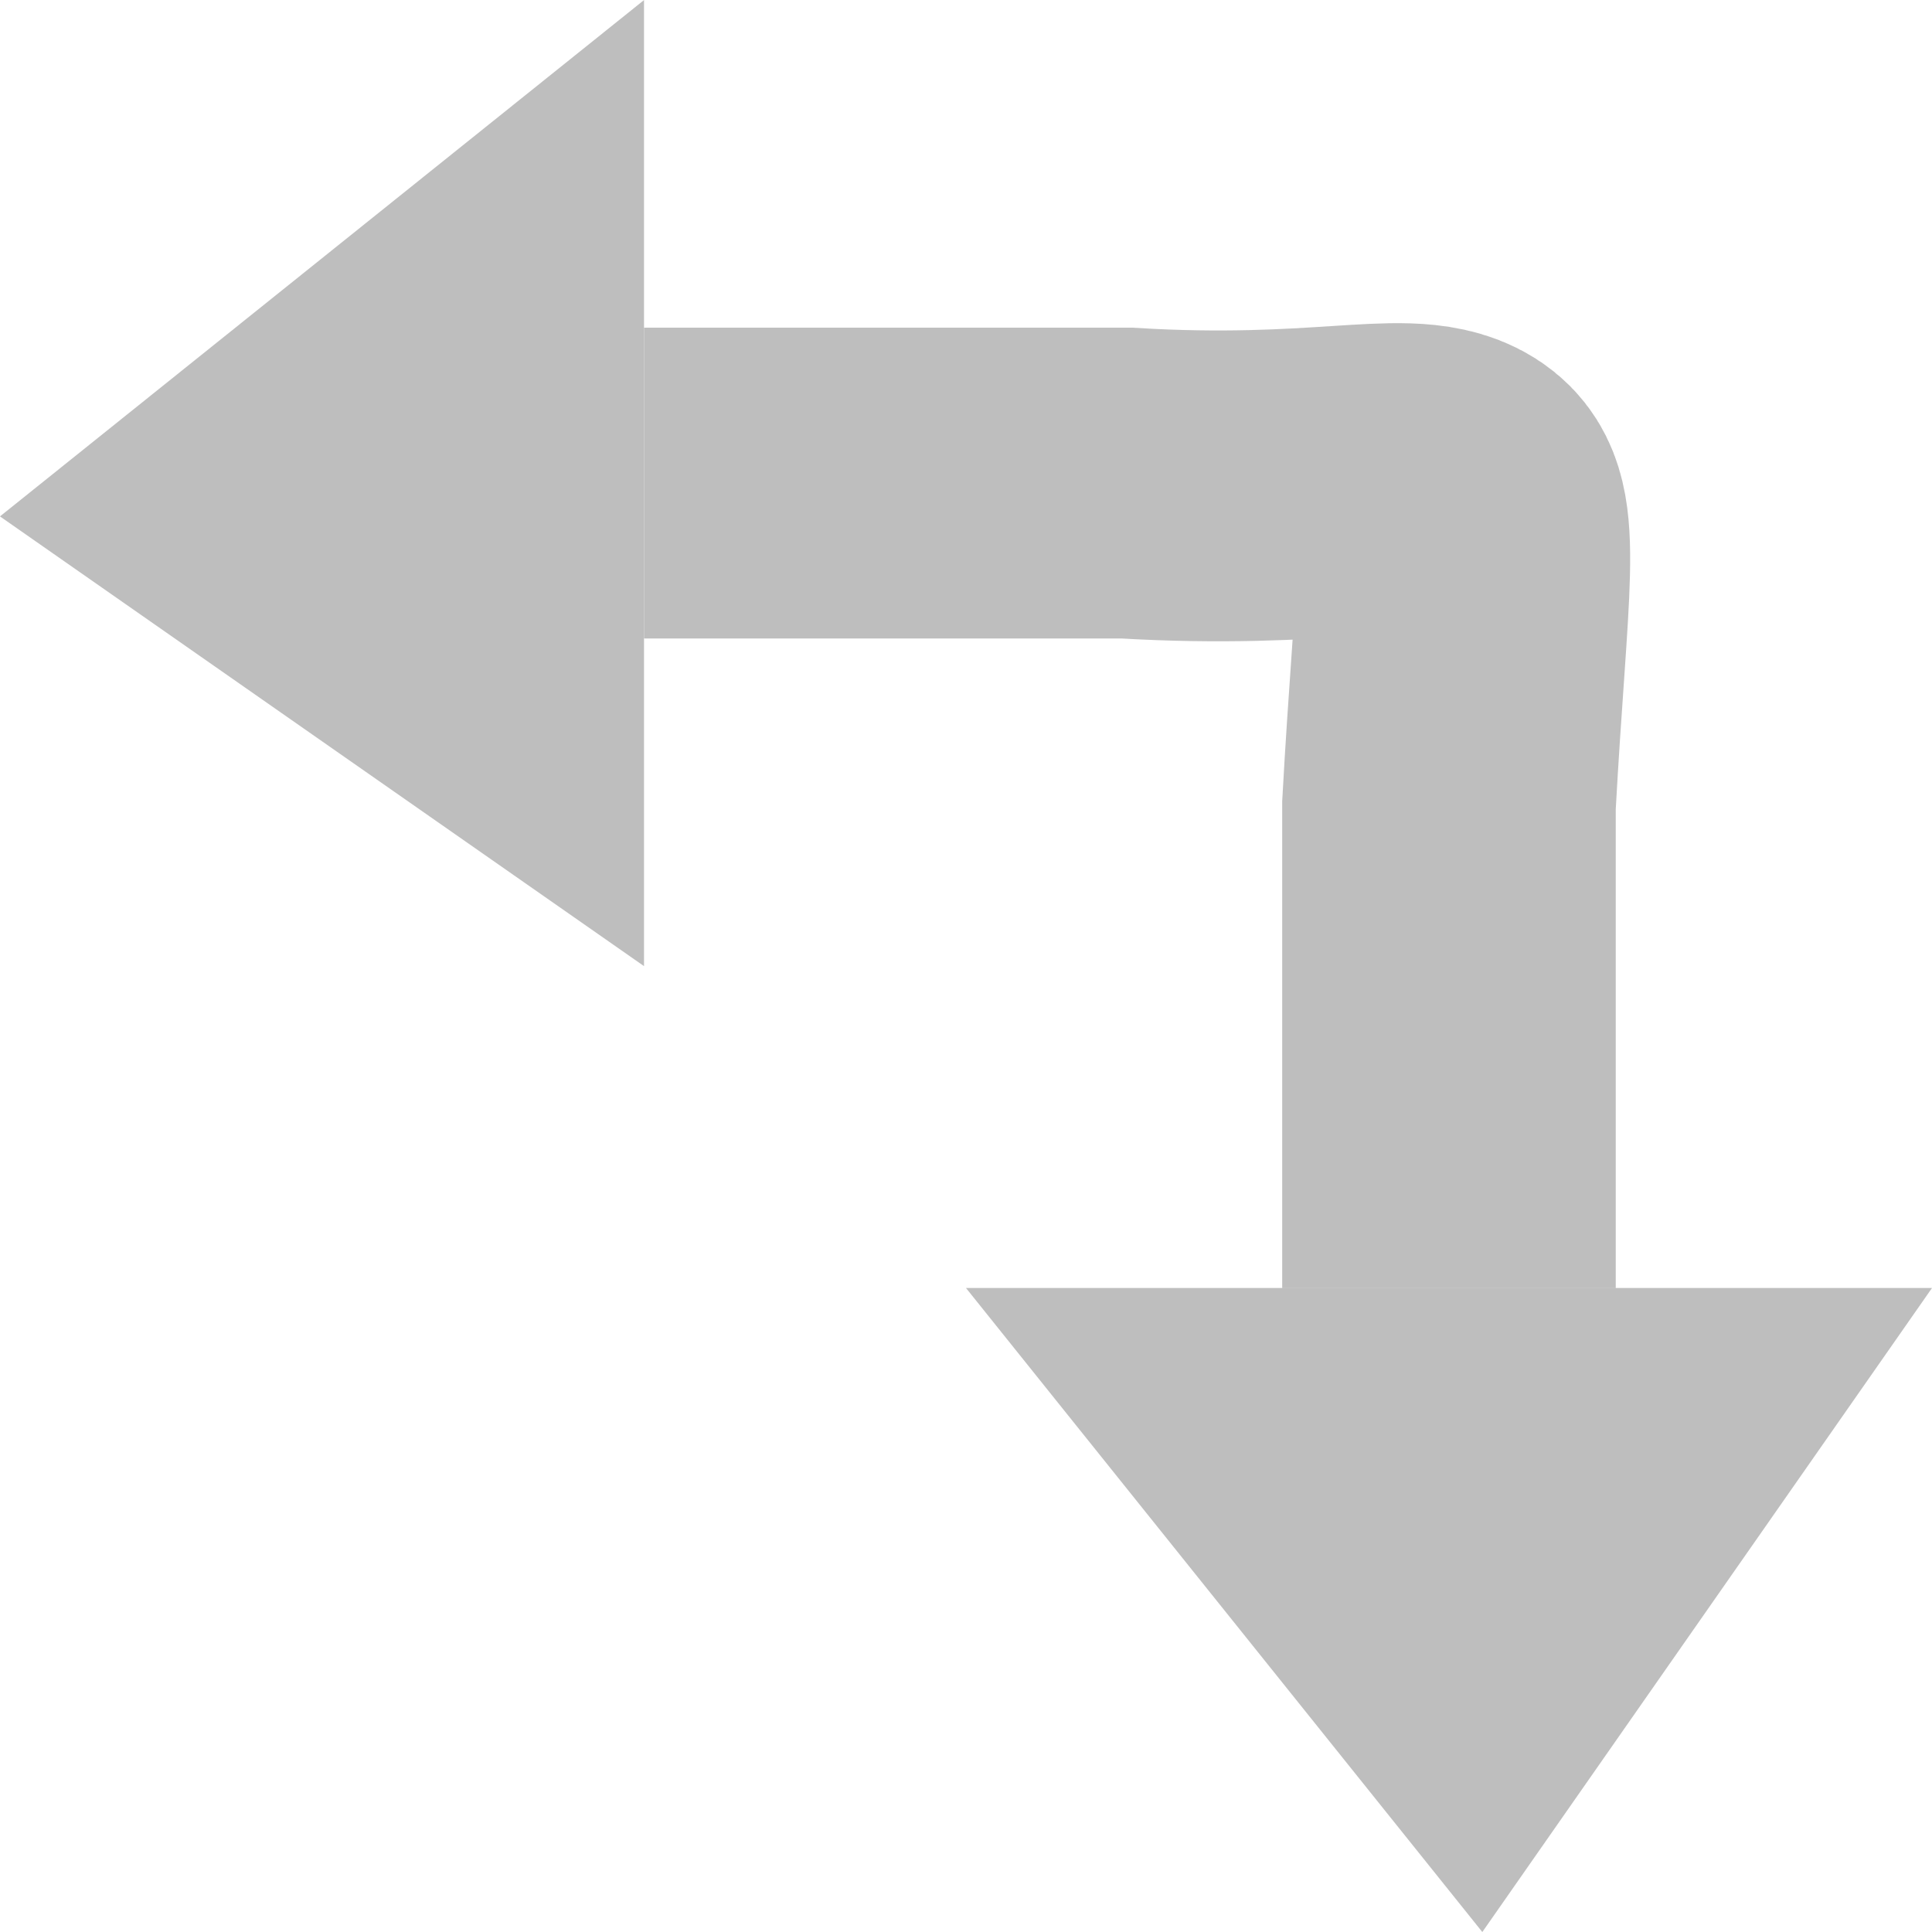
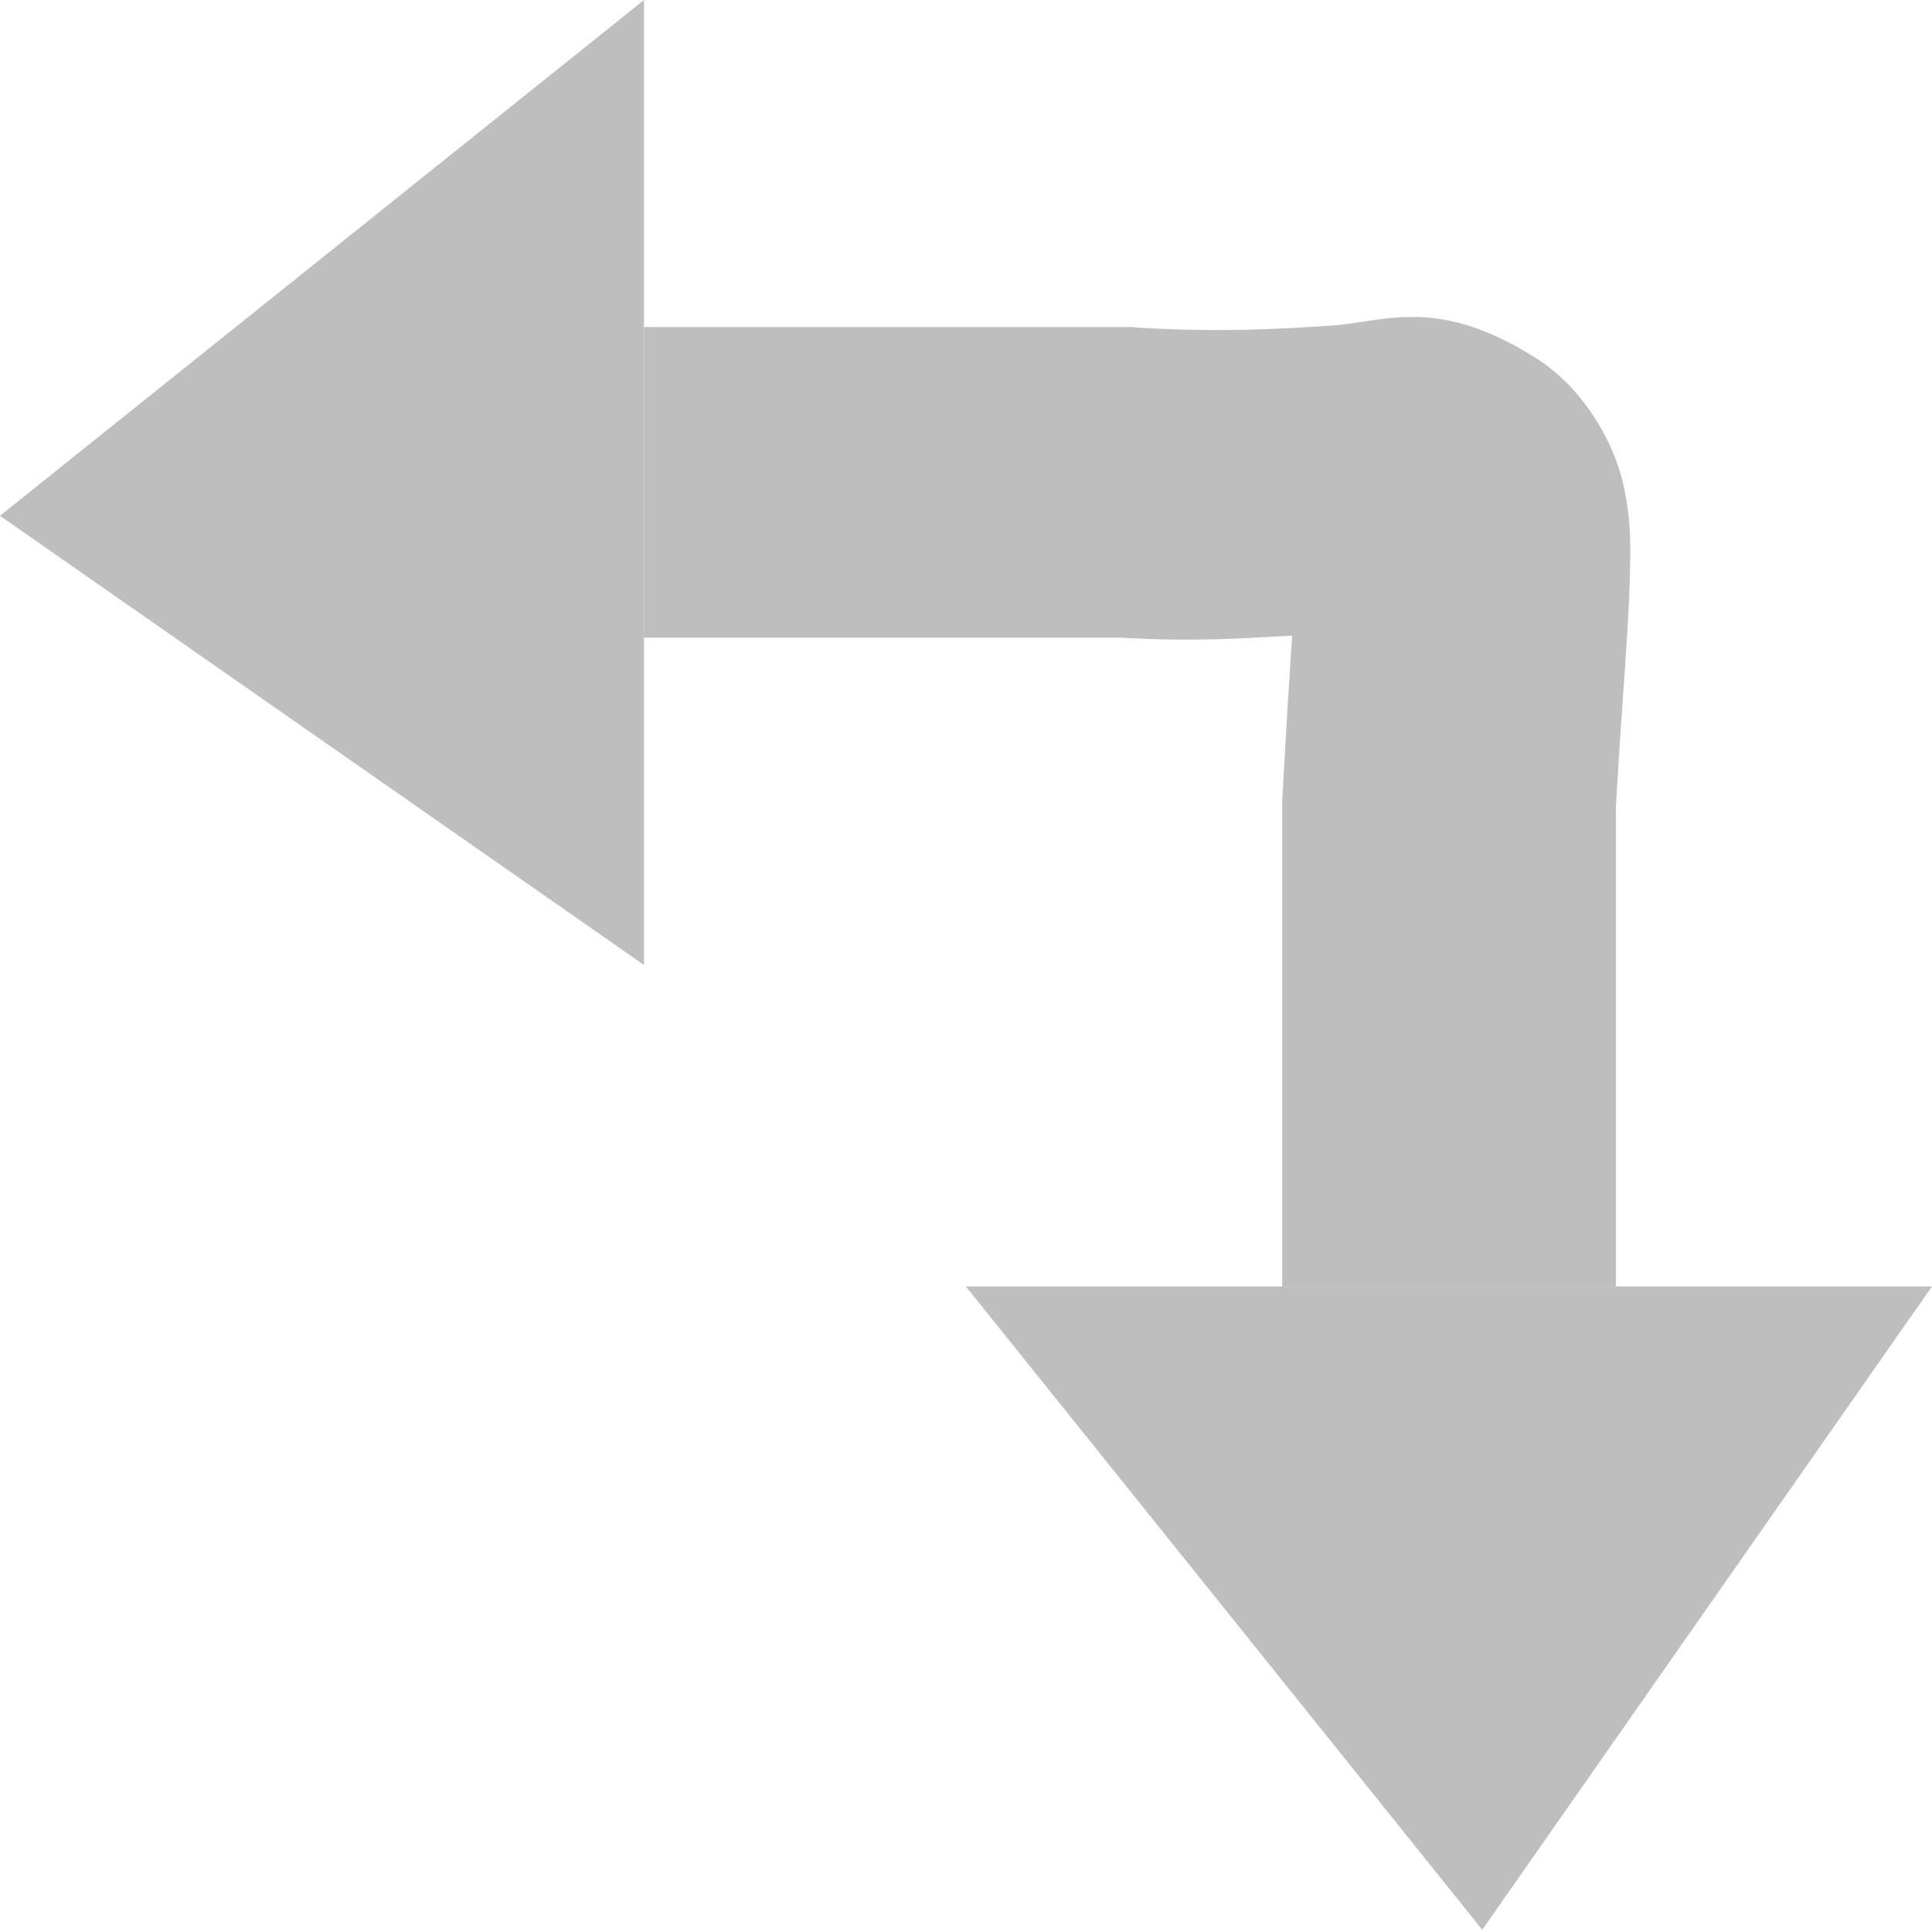
- <svg xmlns="http://www.w3.org/2000/svg" xmlns:ns1="http://www.openswatchbook.org/uri/2009/osb" xmlns:xlink="http://www.w3.org/1999/xlink" viewBox="0 0 12 12" id="svg7384" height="12" width="12" version="1.1">
+ <svg xmlns="http://www.w3.org/2000/svg" xmlns:ns1="http://www.openswatchbook.org/uri/2009/osb" xmlns:xlink="http://www.w3.org/1999/xlink" viewBox="0 0 12.011 12" id="svg7384" height="12" width="12.011" version="1.1">
  <defs id="defs7386">
    <linearGradient gradientTransform="matrix(0.3468259,0,0,0.3062089,-154.3521,-275.3237)" ns1:paint="solid" id="linearGradient19282-4">
      <stop id="stop19284-0" offset="0" style="stop-color:#bebebe;stop-opacity:1;" />
    </linearGradient>
    <linearGradient gradientTransform="translate(869.5558,151.6133)" gradientUnits="userSpaceOnUse" y2="646.219" x2="52.814" y1="646.219" x1="45.667" id="linearGradient7801" xlink:href="#linearGradient19282-4" />
    <linearGradient gradientTransform="translate(745.3335,121.1041)" gradientUnits="userSpaceOnUse" y2="1050.362" x2="12" y1="1050.362" x1="6" id="linearGradient7807" xlink:href="#linearGradient19282-4" />
    <linearGradient gradientTransform="translate(869.5558,151.6133)" gradientUnits="userSpaceOnUse" y2="643.733" x2="45.667" y1="643.733" x1="41" id="linearGradient7813" xlink:href="#linearGradient19282-4" />
+     <linearGradient xlink:href="#linearGradient19282-4" id="linearGradient7801-2" x1="45.667" y1="646.219" x2="52.814" y2="646.219" gradientUnits="userSpaceOnUse" />
+     <linearGradient xlink:href="#linearGradient19282-4" id="linearGradient7813-1" x1="41" y1="643.733" x2="45.667" y2="643.733" gradientUnits="userSpaceOnUse" />
+     <linearGradient xlink:href="#linearGradient19282-4" id="linearGradient7807-2" x1="6" y1="1050.362" x2="12" y2="1050.362" gradientUnits="userSpaceOnUse" />
  </defs>
-   <g transform="translate(-287.5224,45.9271)" style="display:inline" id="stock">
-     <g id="gimp-swap-colors" transform="translate(287.5224,-1086.289)">
-       <g transform="matrix(0.8571429,0,0,0.7987699,-35.14303,529.1679)" style="display:inline" id="gimp-swap-colors-7">
-         <path id="path6936-5" d="m 45.667,643.733 3.5,-4e-5 c 2.799,0.181 2.509,-0.932 2.333,2.504 l 0,3.756" style="color:#000000;display:inline;overflow:visible;visibility:visible;fill:none;stroke:url(#linearGradient7801);stroke-width:2.417;stroke-linecap:butt;stroke-linejoin:miter;stroke-miterlimit:4;stroke-dasharray:none;stroke-dashoffset:0;stroke-opacity:1;marker:none;enable-background:accumulate" />
-         <path style="fill:url(#linearGradient7813);fill-opacity:1;stroke:none;stroke-width:0.969" d="m 41,643.992 4.667,-4.015 0,7.512 z" id="path6938-4" />
-       </g>
-       <path style="display:inline;fill:url(#linearGradient7807);fill-opacity:1;stroke:none;stroke-width:0.802" d="m 9.207,1052.362 -3.207,-4 6,0 z" id="path6938-3" />
+   <g style="display:inline" transform="matrix(1.000875,0,0,1,3.1170056e-7,-1040.362)" id="gimp-swap-colors">
+     <g id="gimp-swap-colors-7" style="display:inline" transform="matrix(0.8571429,0,0,0.7987699,-35.14303,529.1679)">
+       <path style="color:#000000;font-style:normal;font-variant:normal;font-weight:normal;font-stretch:normal;font-size:medium;line-height:normal;font-family:sans-serif;font-variant-ligatures:normal;font-variant-position:normal;font-variant-caps:normal;font-variant-numeric:normal;font-variant-alternates:normal;font-feature-settings:normal;text-indent:0;text-align:start;text-decoration:none;text-decoration-line:none;text-decoration-style:solid;text-decoration-color:#000000;letter-spacing:normal;word-spacing:normal;text-transform:none;writing-mode:lr-tb;direction:ltr;text-orientation:mixed;dominant-baseline:auto;baseline-shift:baseline;text-anchor:start;white-space:normal;shape-padding:0;clip-rule:nonzero;display:inline;overflow:visible;visibility:visible;opacity:1;isolation:auto;mix-blend-mode:normal;color-interpolation:sRGB;color-interpolation-filters:linearRGB;solid-color:#000000;solid-opacity:1;vector-effect:none;fill:url(#linearGradient7801-2);fill-opacity:1;fill-rule:nonzero;stroke:none;stroke-width:2.417;stroke-linecap:butt;stroke-linejoin:miter;stroke-miterlimit:4;stroke-dasharray:none;stroke-dashoffset:0;stroke-opacity:1;marker:none;color-rendering:auto;image-rendering:auto;shape-rendering:auto;text-rendering:auto;enable-background:accumulate" d="m 51.26,642.445 c -0.234,-0.006 -0.425,0.054 -0.607,0.066 -0.365,0.025 -0.787,0.056 -1.408,0.016 l -0.039,-0.004 h -3.539 v 2.418 h 3.5 l -0.076,-0.002 c 0.572,0.037 0.92,0.006 1.273,-0.014 -0.02,0.335 -0.039,0.633 -0.07,1.25 l -0.002,0.029 v 3.787 h 2.418 v -3.729 c 0.042,-0.812 0.092,-1.362 0.102,-1.816 0.005,-0.232 0.009,-0.444 -0.055,-0.729 -0.064,-0.284 -0.269,-0.71 -0.627,-0.953 -0.358,-0.244 -0.635,-0.315 -0.869,-0.32 z" id="path6936-5" />
+       <path id="path6938-4" d="m 41,643.992 4.667,-4.015 v 7.512 z" style="fill:url(#linearGradient7813-1);fill-opacity:1;stroke:none;stroke-width:0.969" />
    </g>
+     <path id="path6938-3" d="m 9.207,1052.362 -3.207,-4 h 6 z" style="display:inline;fill:url(#linearGradient7807-2);fill-opacity:1;stroke:none;stroke-width:0.802" />
  </g>
</svg>
